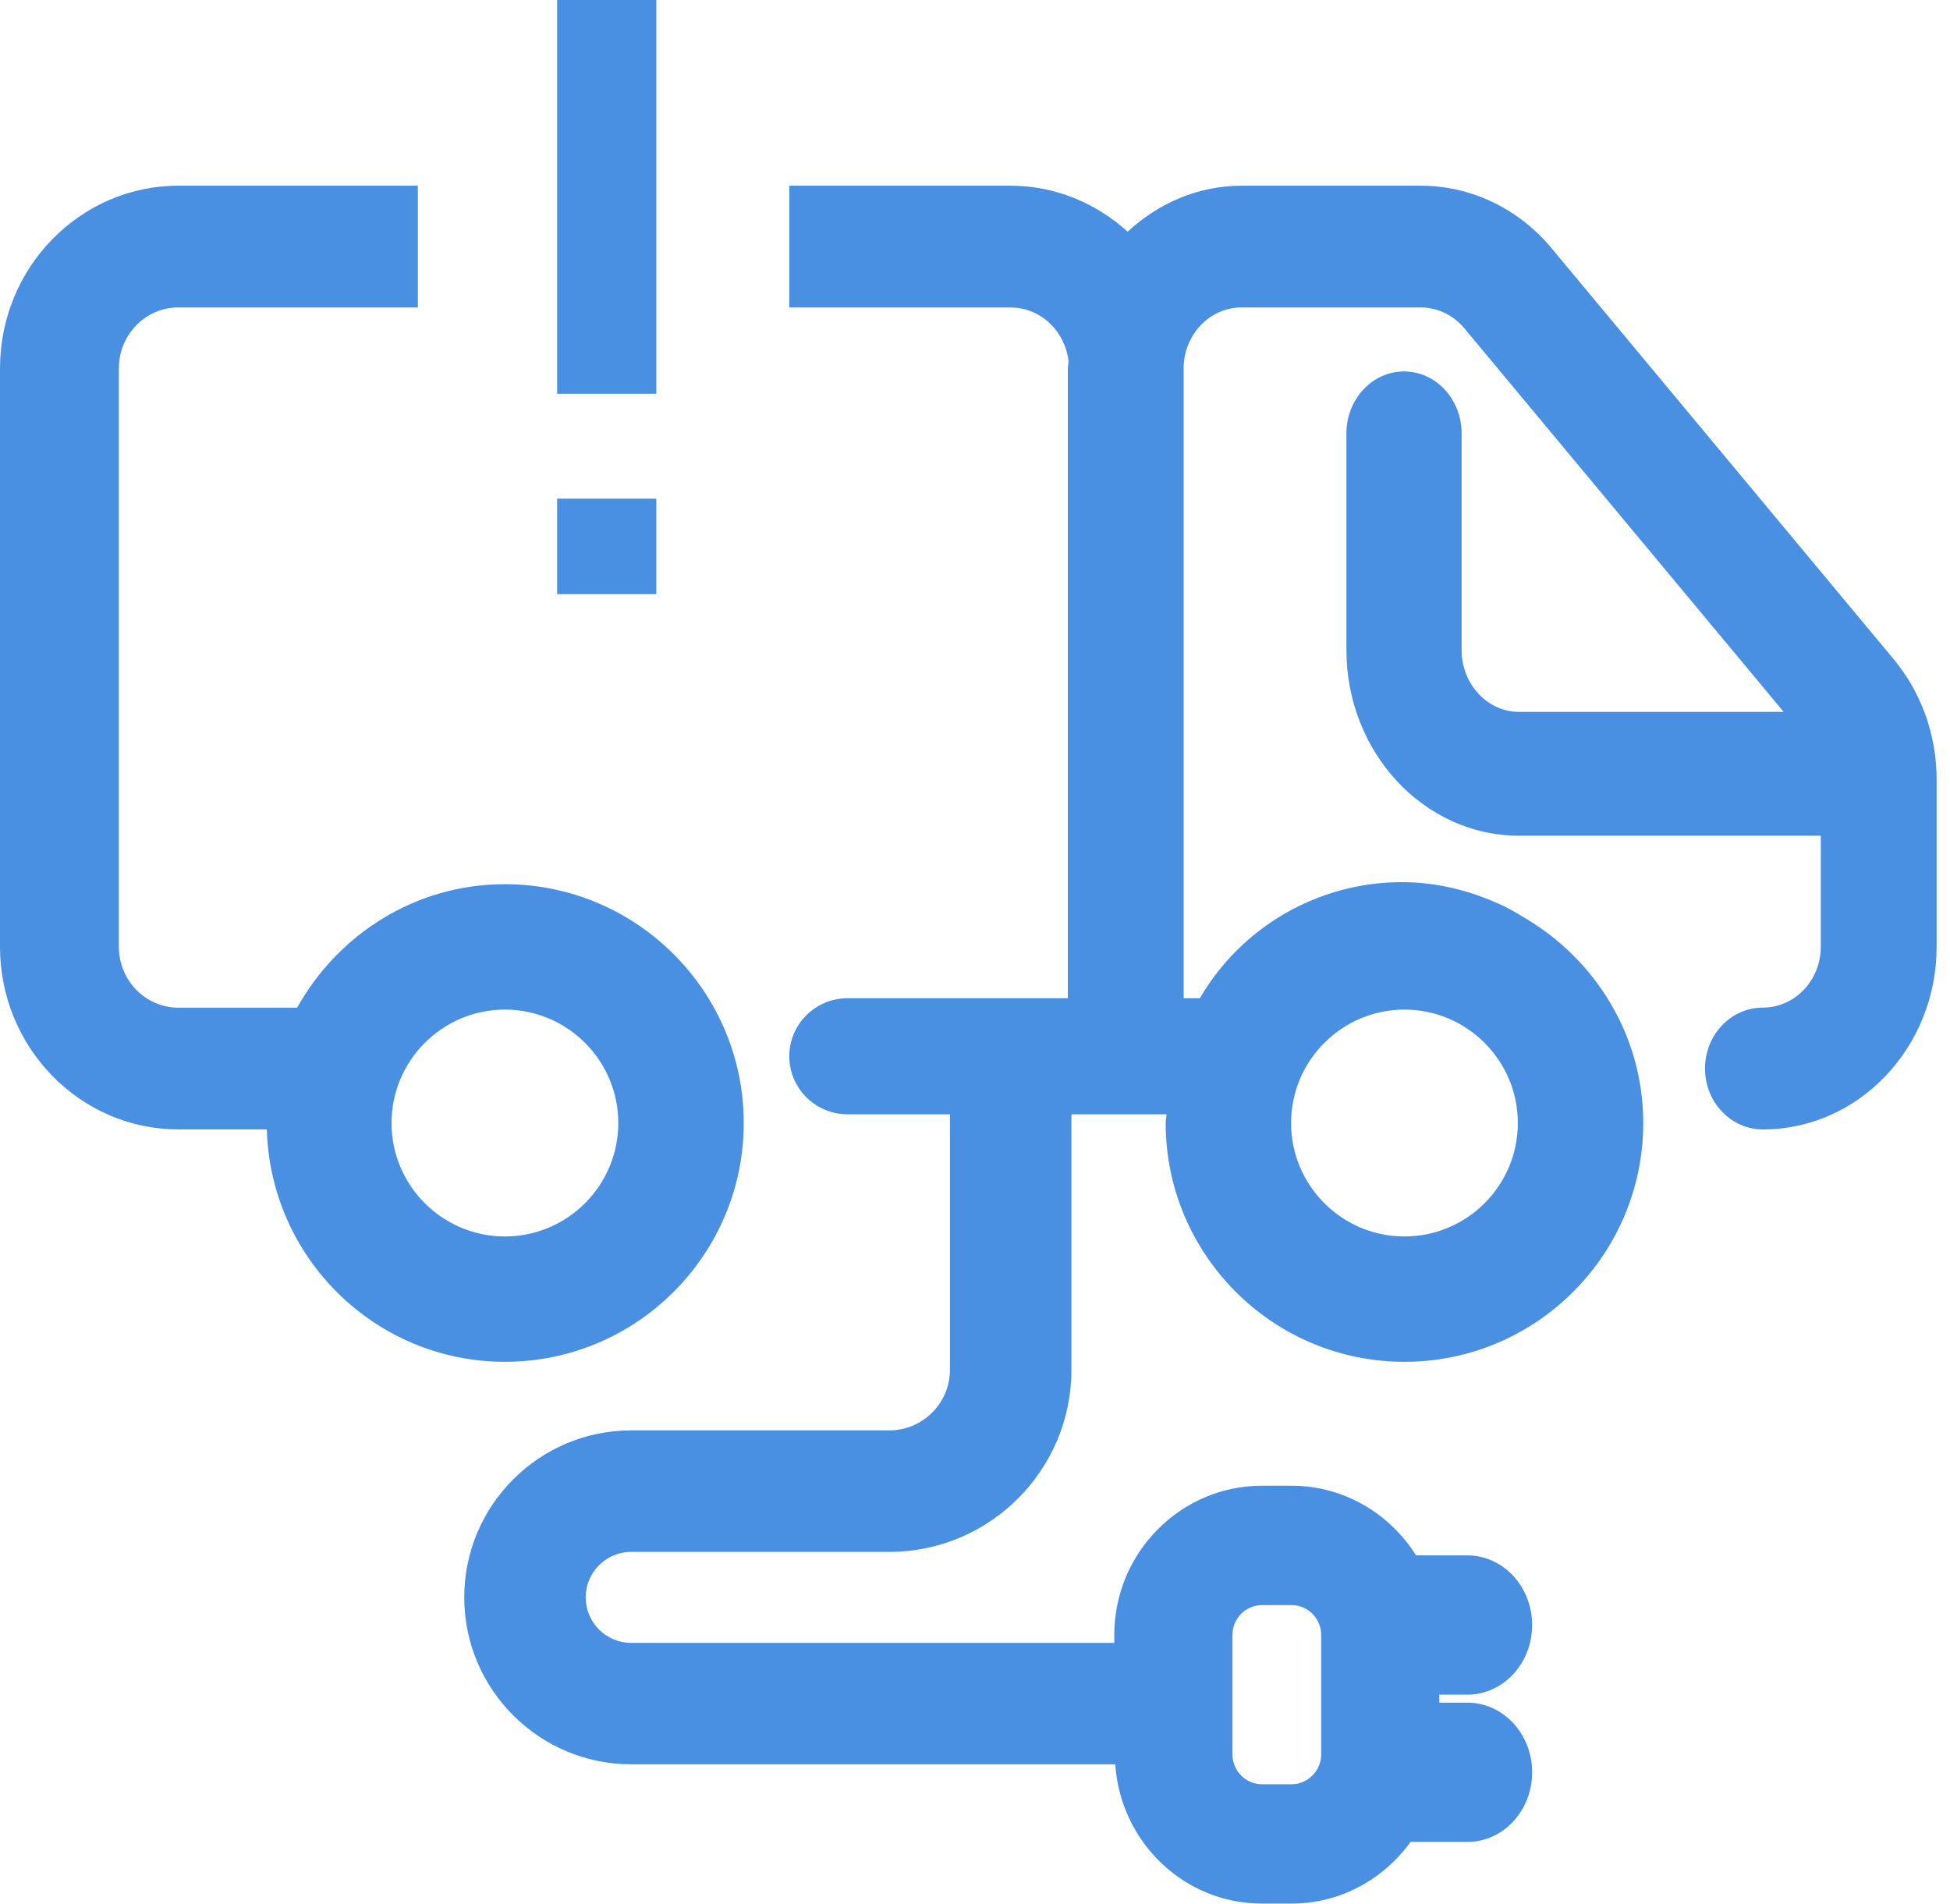
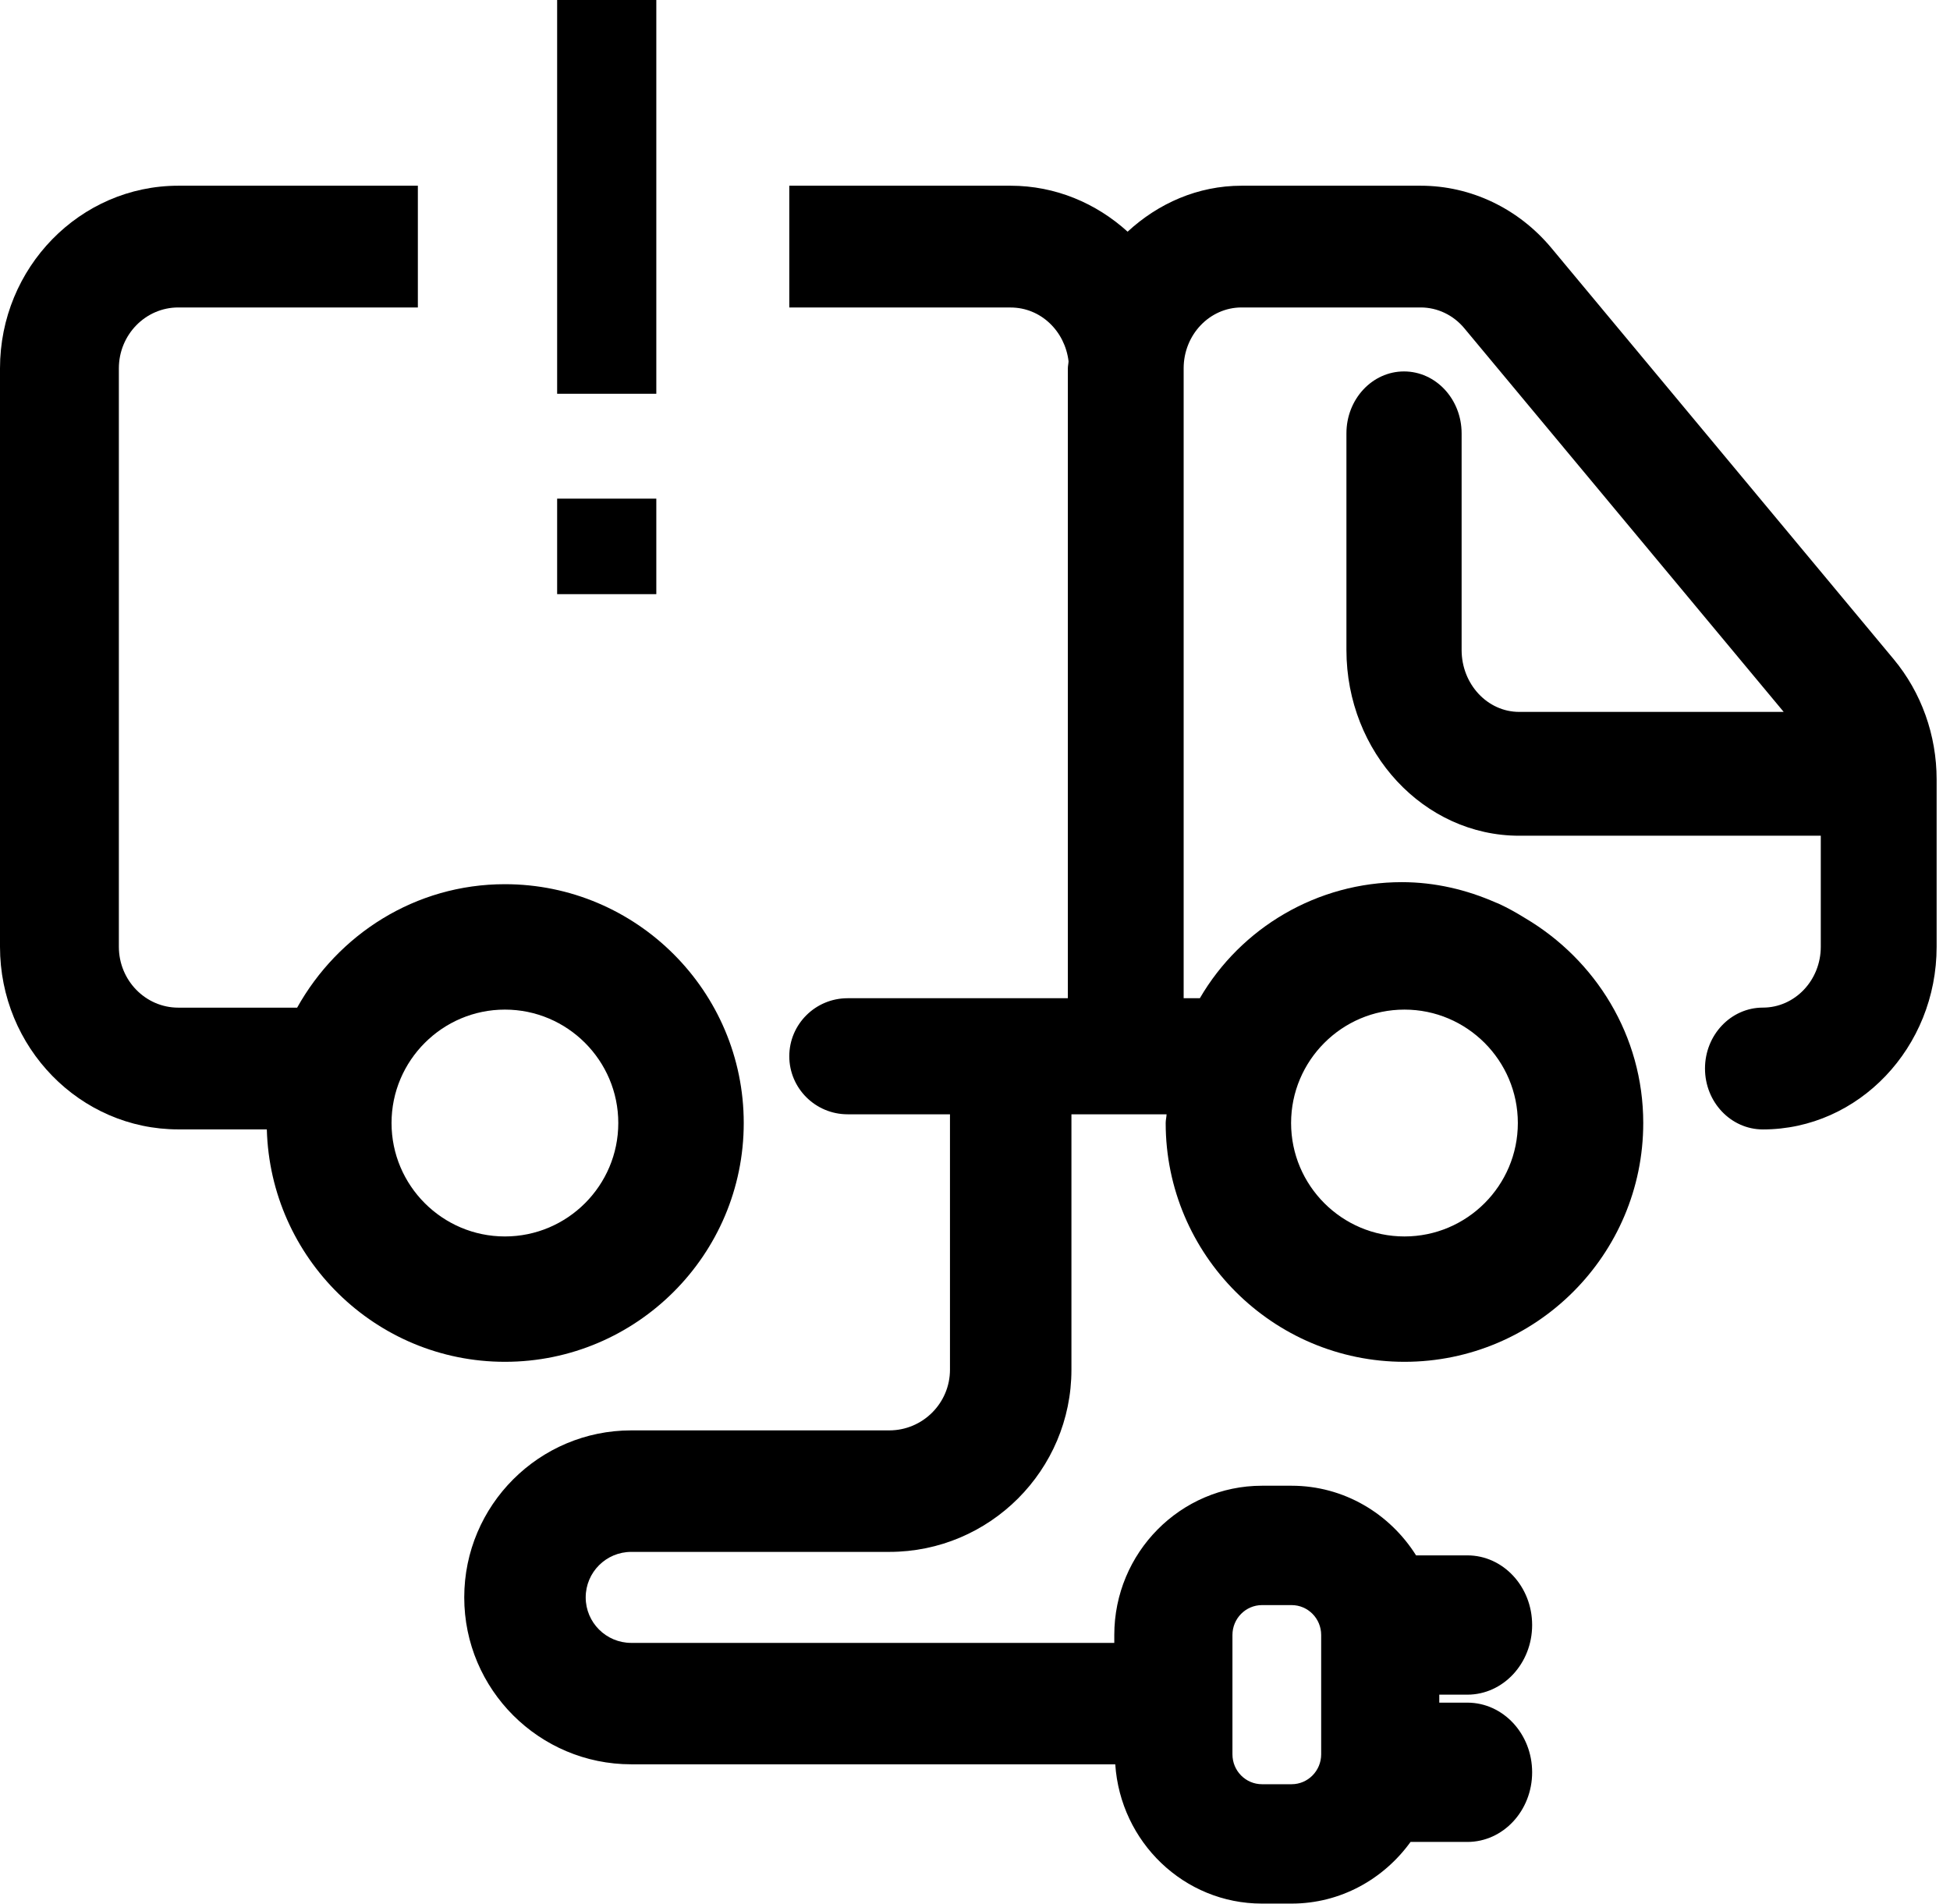
- <svg xmlns="http://www.w3.org/2000/svg" width="42" height="41" viewBox="0 0 42 41" fill="#4A90E2">
+ <svg xmlns="http://www.w3.org/2000/svg" width="42" height="41" viewBox="0 0 42 41">
  <path d="M14.136,8.481H12V0h2.136V8.481z M14.136,12.797H12V10.74h2.136V12.797z" />
  <path d="M10.875,19.044c-1.93,0-3.595,1.082-4.475,2.659h-2.56c-0.706,0-1.28-0.588-1.28-1.312V7.934  c0-0.724,0.574-1.312,1.28-1.312H9V4H3.841C1.723,4,0,5.764,0,7.934v12.458c0,2.169,1.723,3.933,3.841,3.933h1.906  c0.075,2.771,2.34,5.006,5.129,5.006c2.835,0,5.143-2.307,5.143-5.143S13.711,19.044,10.875,19.044z M10.875,26.631  c-1.347,0-2.442-1.097-2.442-2.443s1.096-2.443,2.442-2.443s2.442,1.097,2.442,2.443S12.222,26.631,10.875,26.631z" />
  <path d="M40.786,14.197l-7.37-8.854C32.706,4.49,31.68,4,30.6,4h-3.857c-0.944,0-1.797,0.381-2.456,0.99  C23.612,4.378,22.734,4,21.766,4H17v2.623h4.766c0.652,0,1.172,0.51,1.249,1.158C23.013,7.833,23,7.881,23,7.933V21.5h-4.744  C17.563,21.5,17,22.06,17,22.75c0,0.689,0.563,1.25,1.256,1.25h2.205v5.5c0,0.721-0.586,1.308-1.308,1.308h-5.558  c-1.983,0-3.596,1.614-3.596,3.597S11.613,38,13.596,38h10.425c0.111,1.672,1.479,3,3.16,3h0.637c1.055,0,1.984-0.527,2.563-1.328  h1.224c0.77,0,1.395-0.672,1.395-1.5s-0.625-1.5-1.395-1.5H31V36.5h0.605C32.375,36.5,33,35.828,33,35s-0.625-1.5-1.395-1.5H30.5  c-0.565-0.898-1.553-1.5-2.682-1.5h-0.637C25.428,32,24,33.441,24,35.215v0.17H13.596c-0.541,0-0.981-0.439-0.981-0.98  s0.44-0.98,0.981-0.98h5.558c2.164,0,3.923-1.76,3.923-3.924V24h2.049c-0.002,0.063-0.019,0.123-0.019,0.188  c0,2.836,2.307,5.143,5.143,5.143s5.143-2.307,5.143-5.143c0-1.884-1.029-3.517-2.544-4.413c-0.185-0.115-0.374-0.221-0.572-0.312  c-0.021-0.009-0.042-0.017-0.063-0.025C31.587,19.162,30.905,19,30.193,19c-1.812,0-3.463,0.975-4.35,2.5h-0.349V7.933  c0-0.723,0.56-1.311,1.247-1.311H30.6c0.36,0,0.703,0.164,0.939,0.448l6.879,8.263h-5.697c-0.684,0-1.24-0.598-1.24-1.333V9.333  C31.48,8.597,30.926,8,30.24,8C29.556,8,29,8.597,29,9.333V14c0,2.206,1.669,4,3.721,4h6.496v2.391c0,0.724-0.559,1.311-1.247,1.311  s-1.247,0.587-1.247,1.312s0.559,1.312,1.247,1.312c2.063,0,3.742-1.765,3.742-3.934v-3.604  C41.712,15.833,41.383,14.914,40.786,14.197z M26.545,35.215c0-0.355,0.285-0.644,0.637-0.644h0.637  c0.352,0,0.637,0.288,0.637,0.644v2.57c0,0.355-0.285,0.644-0.637,0.644h-0.637c-0.352,0-0.637-0.288-0.637-0.644V35.215z   M30.25,26.631c-1.347,0-2.442-1.097-2.442-2.443s1.096-2.443,2.442-2.443s2.442,1.097,2.442,2.443S31.597,26.631,30.25,26.631z" />
</svg>
